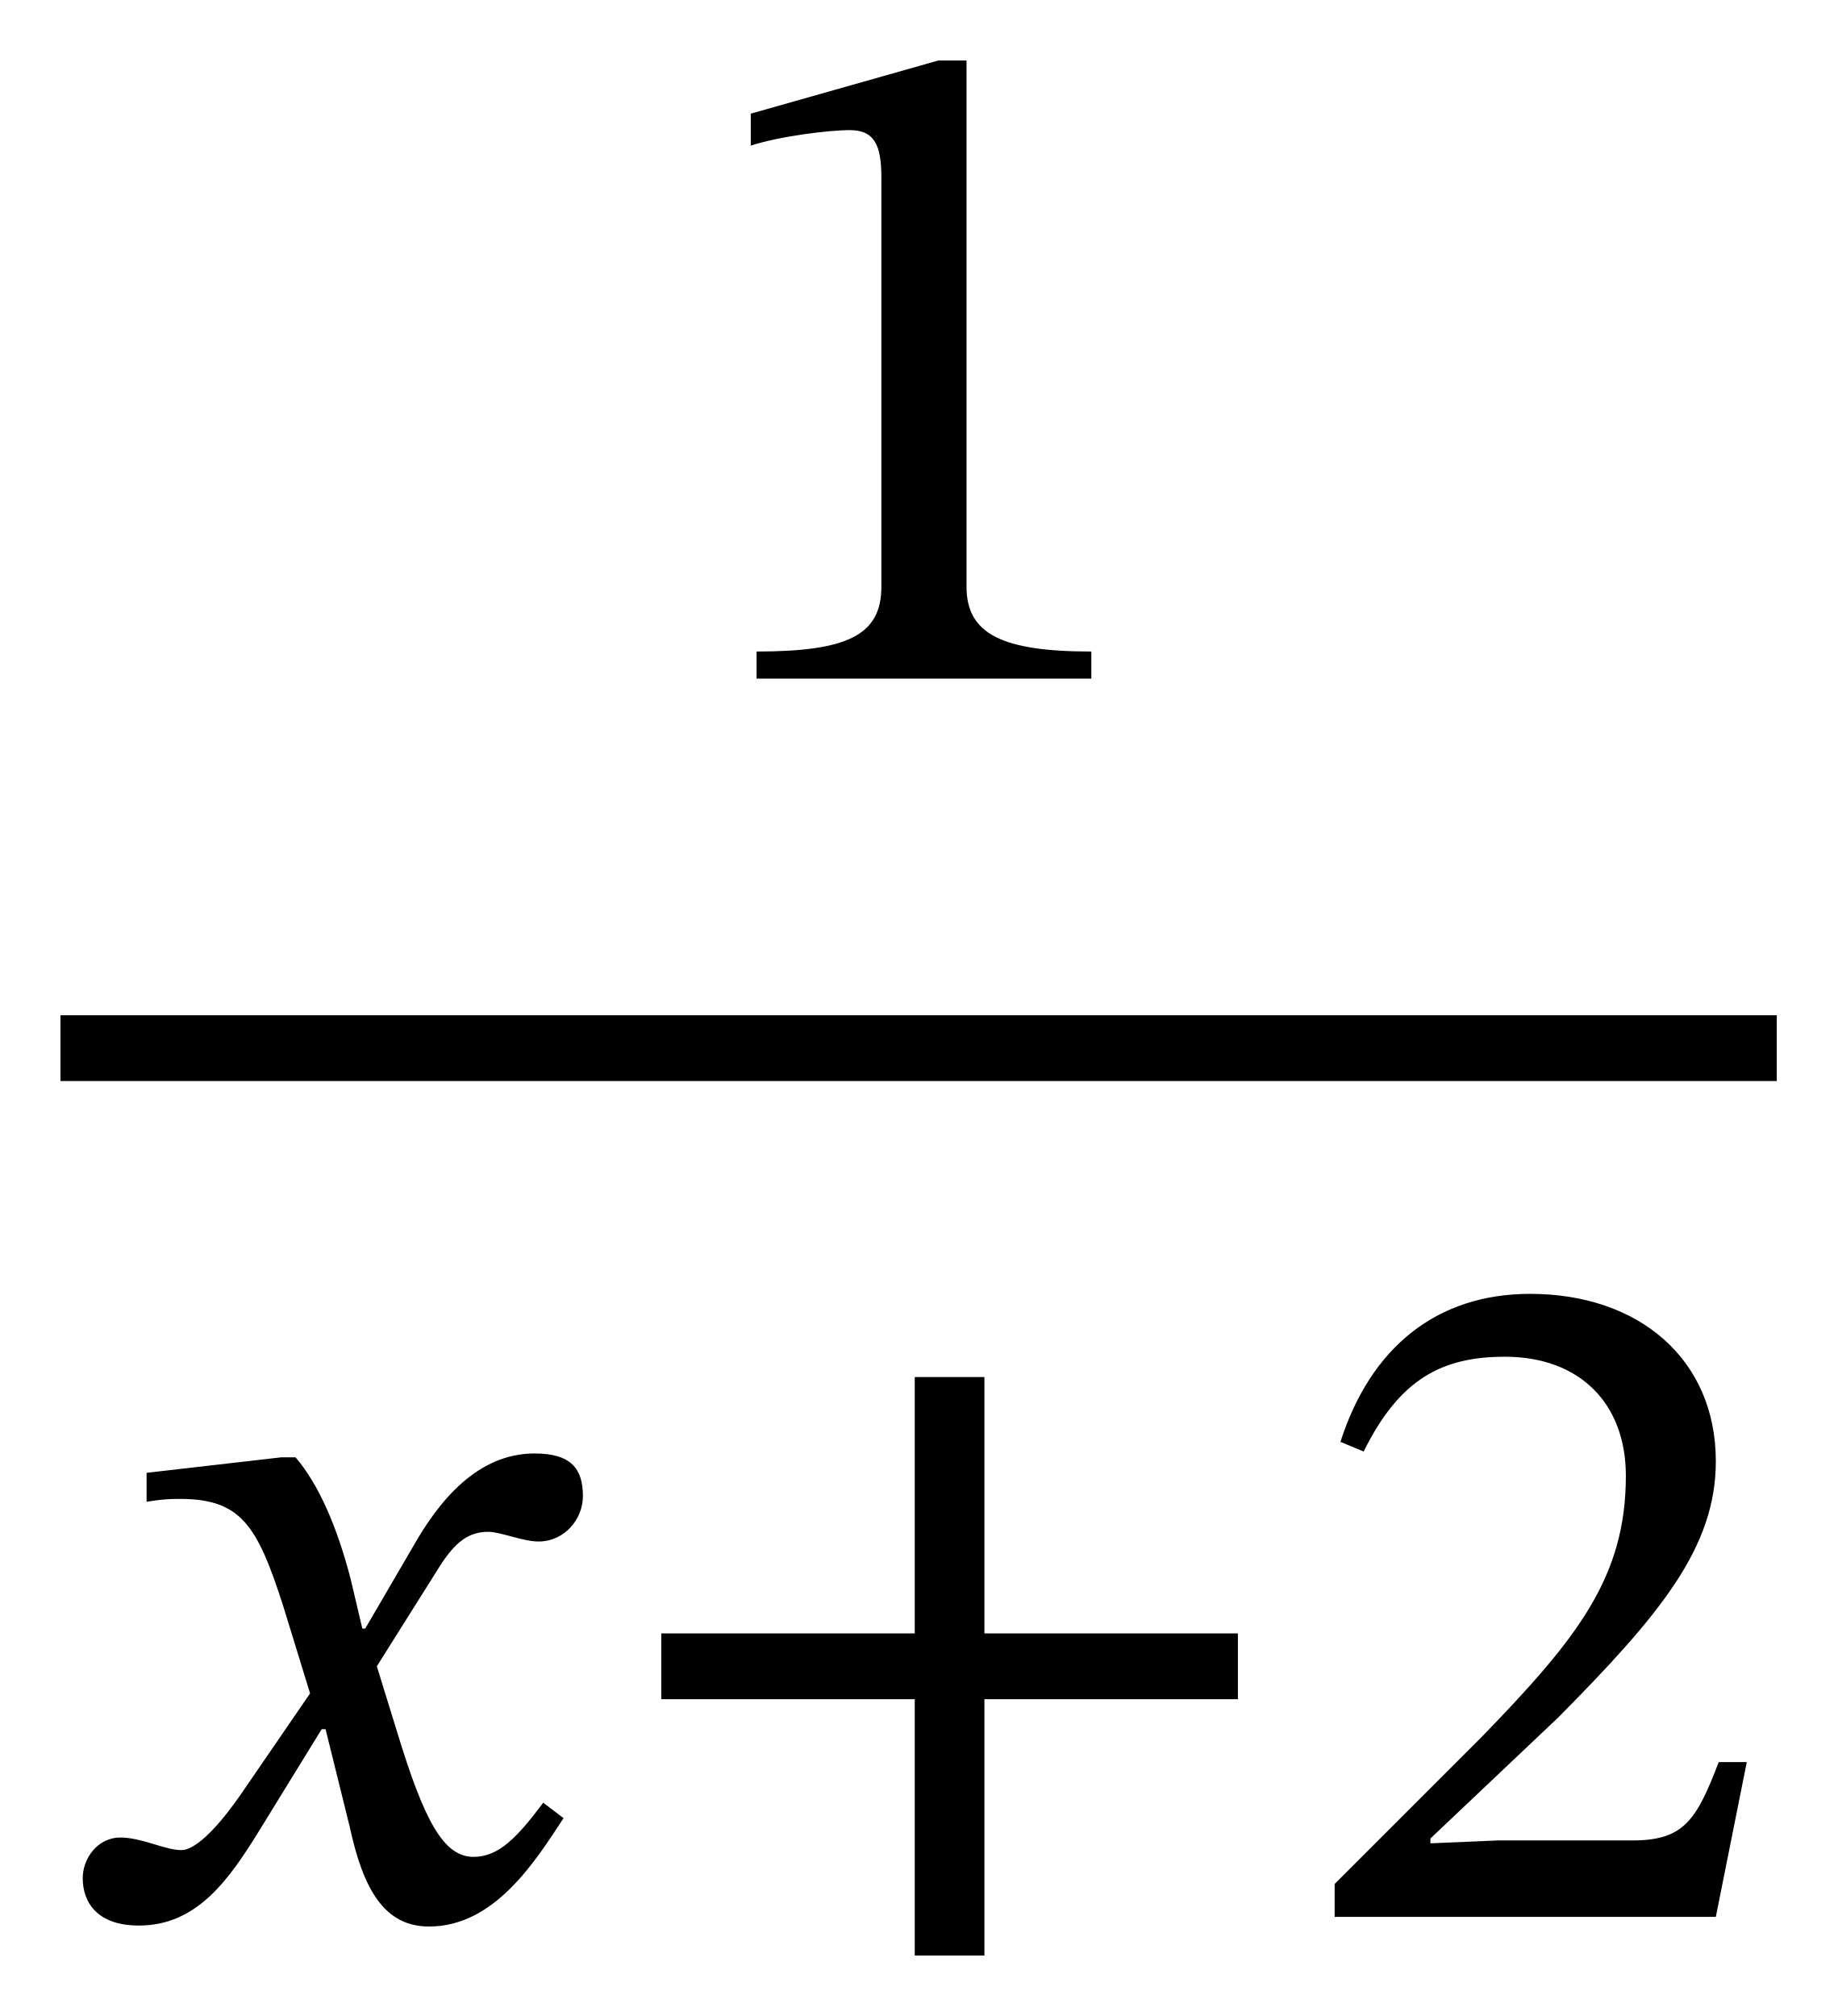
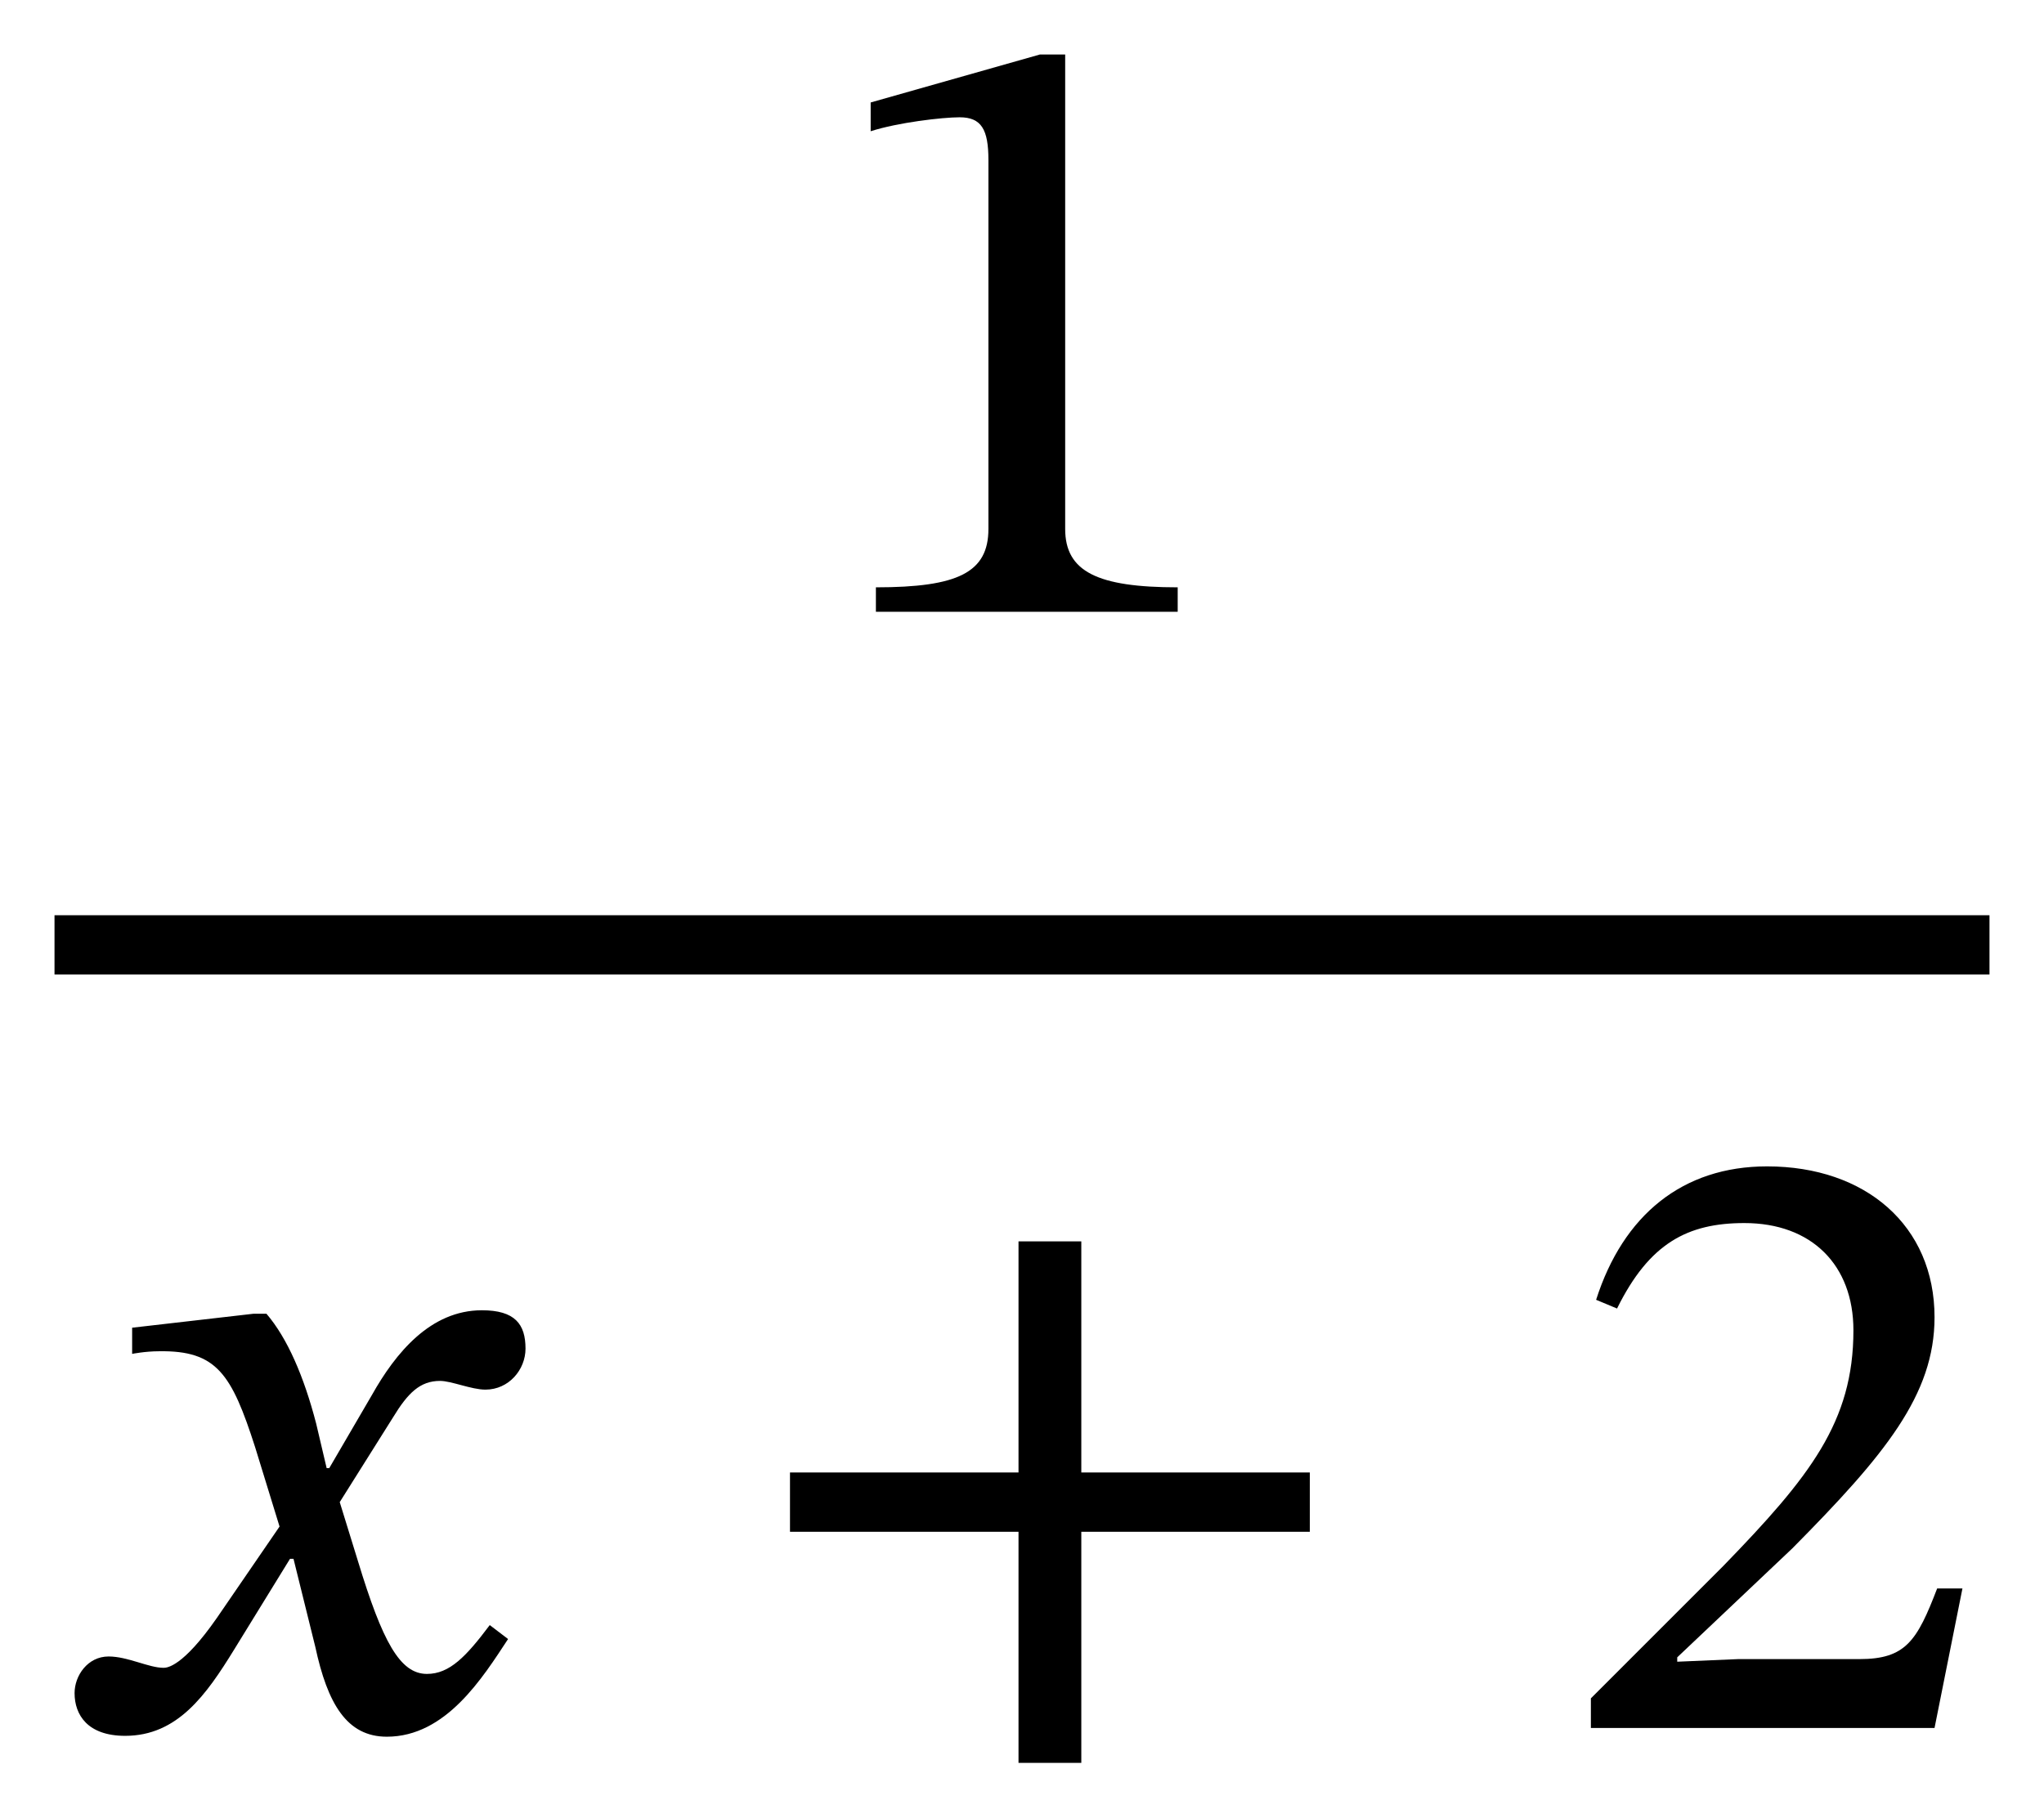
- <svg xmlns="http://www.w3.org/2000/svg" viewBox="0 0 60.768 66.688" width="60.768" height="66.688">
+ <svg xmlns="http://www.w3.org/2000/svg" viewBox="0 0 74.99 66.688" width="74.99" height="66.688">
  <g transform="translate(2 42.928)" fill="black">
-     <path transform="translate(20.464 -20.48) scale(0.032 -0.032)" d="M426 0L426 28C334 28 297 46 297 95L297 639L268 639L74 584L74 551C105 561 156 567 176 567C201 567 209 553 209 518L209 95C209 45 174 28 80 28L80 0Z" />
+     <path transform="translate(27.575 -20.48) scale(0.032 -0.032)" d="M426 0L426 28C334 28 297 46 297 95L297 639L268 639L74 584L74 551C105 561 156 567 176 567C201 567 209 553 209 518L209 95C209 45 174 28 80 28L80 0Z" />
    <path transform="translate(0 20.48) scale(0.032 -0.032)" d="M315 298L312 298L300 349C286 403 267 447 243 475L228 475L89 459L89 429C89 429 104 432 120 432C186 433 203 406 230 322L258 231L186 126C147 70 129 69 125 69C108 69 84 82 62 82C38 82 23 60 23 40C23 15 38 -9 81 -9C141 -9 174 38 206 90L270 194L274 194L299 93C313 28 335 -10 381 -10C449 -10 491 58 520 102L499 118C472 82 453 62 427 62C396 62 376 99 348 191L327 259L388 356C405 384 419 398 442 398C455 398 478 388 494 388C521 388 540 411 540 435C540 463 528 479 490 479C431 479 391 430 364 382Z" />
-     <path transform="translate(17.888 20.48) scale(0.032 -0.032)" d="M658 225L658 293L396 293L396 558L324 558L324 293L62 293L62 225L324 225L324 -40L396 -40L396 225Z" />
-     <path transform="translate(40.928 20.48) scale(0.032 -0.032)" d="M464 160L435 160C412 100 399 79 346 79L207 79L137 76L137 81L269 206C375 313 432 382 432 471C432 576 353 644 240 644C143 644 75 588 44 491L68 481C105 556 149 579 214 579C291 579 339 531 339 456C339 351 289 288 190 186L38 34L38 0L432 0Z" />
-     <rect x="0" y="-9.344" width="56.768" height="2.176" />
+     <path transform="translate(24.999 20.48) scale(0.032 -0.032)" d="M658 225L658 293L396 293L396 558L324 558L324 293L62 293L62 225L324 225L324 -40L396 -40L396 225Z" />
+     <path transform="translate(55.15 20.48) scale(0.032 -0.032)" d="M464 160L435 160C412 100 399 79 346 79L207 79L137 76L137 81L269 206C375 313 432 382 432 471C432 576 353 644 240 644C143 644 75 588 44 491L68 481C105 556 149 579 214 579C291 579 339 531 339 456C339 351 289 288 190 186L38 34L38 0L432 0Z" />
+     <rect x="0" y="-9.344" width="70.99" height="2.176" />
  </g>
</svg>
